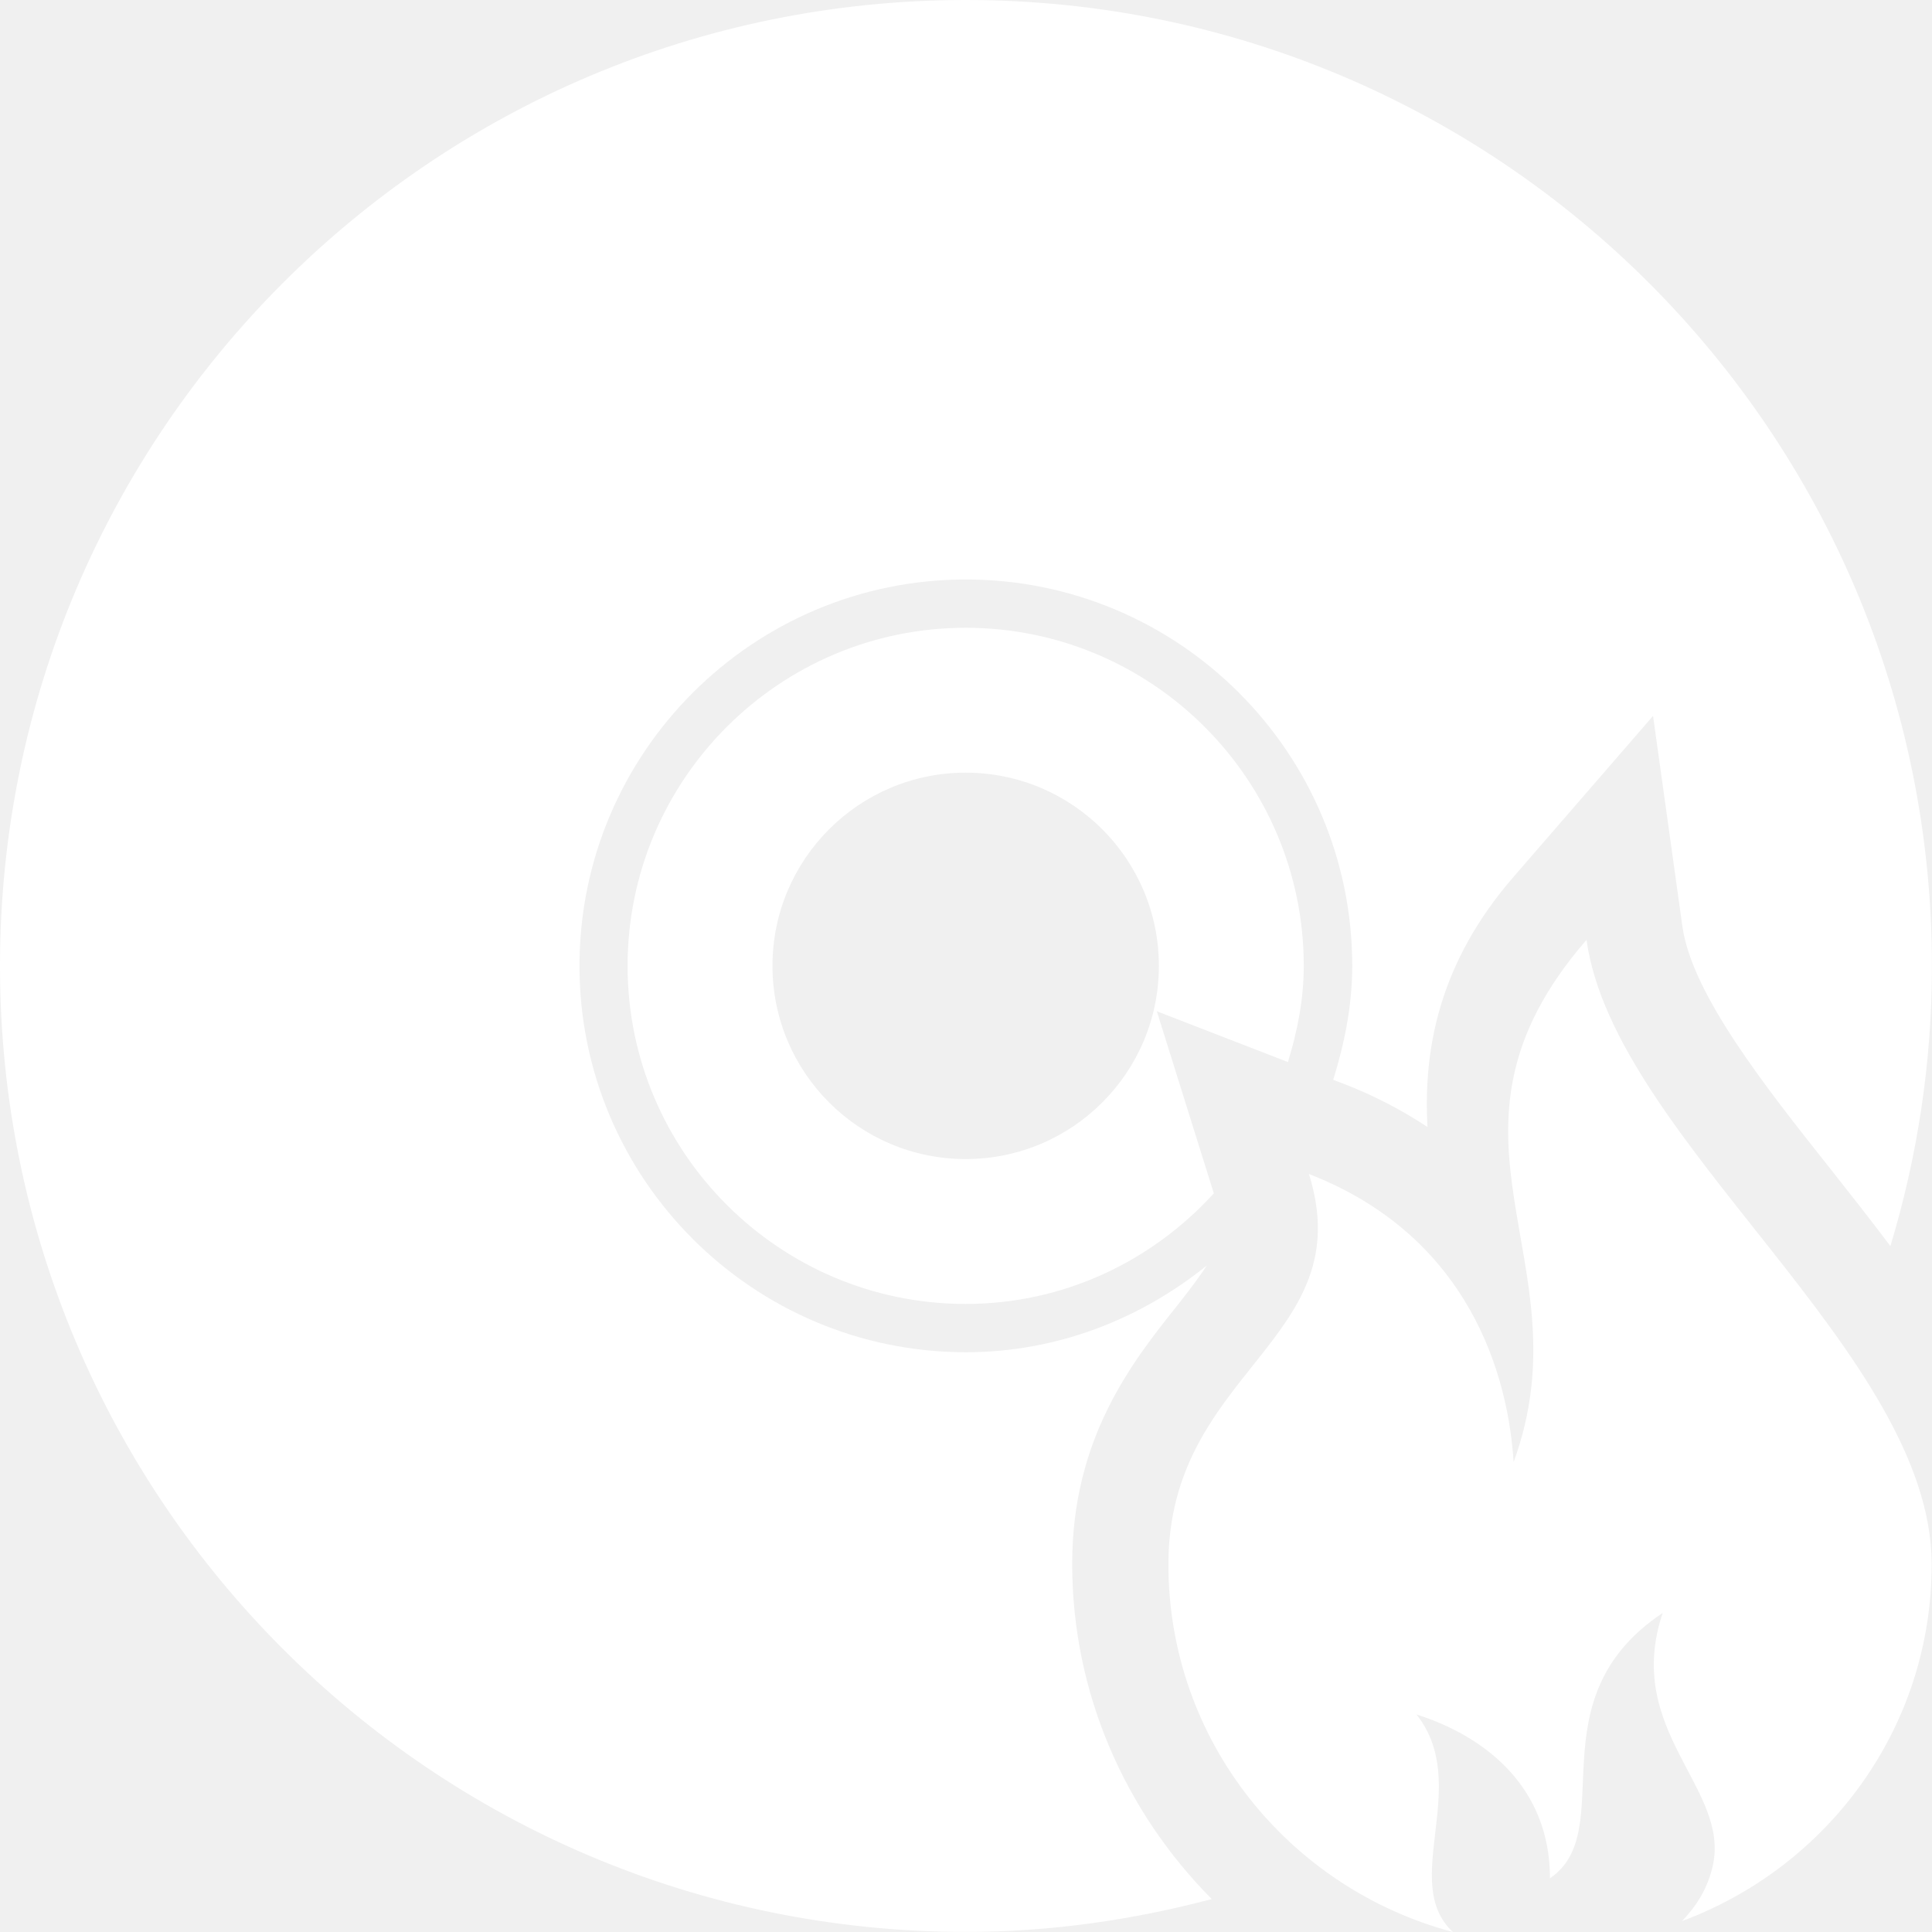
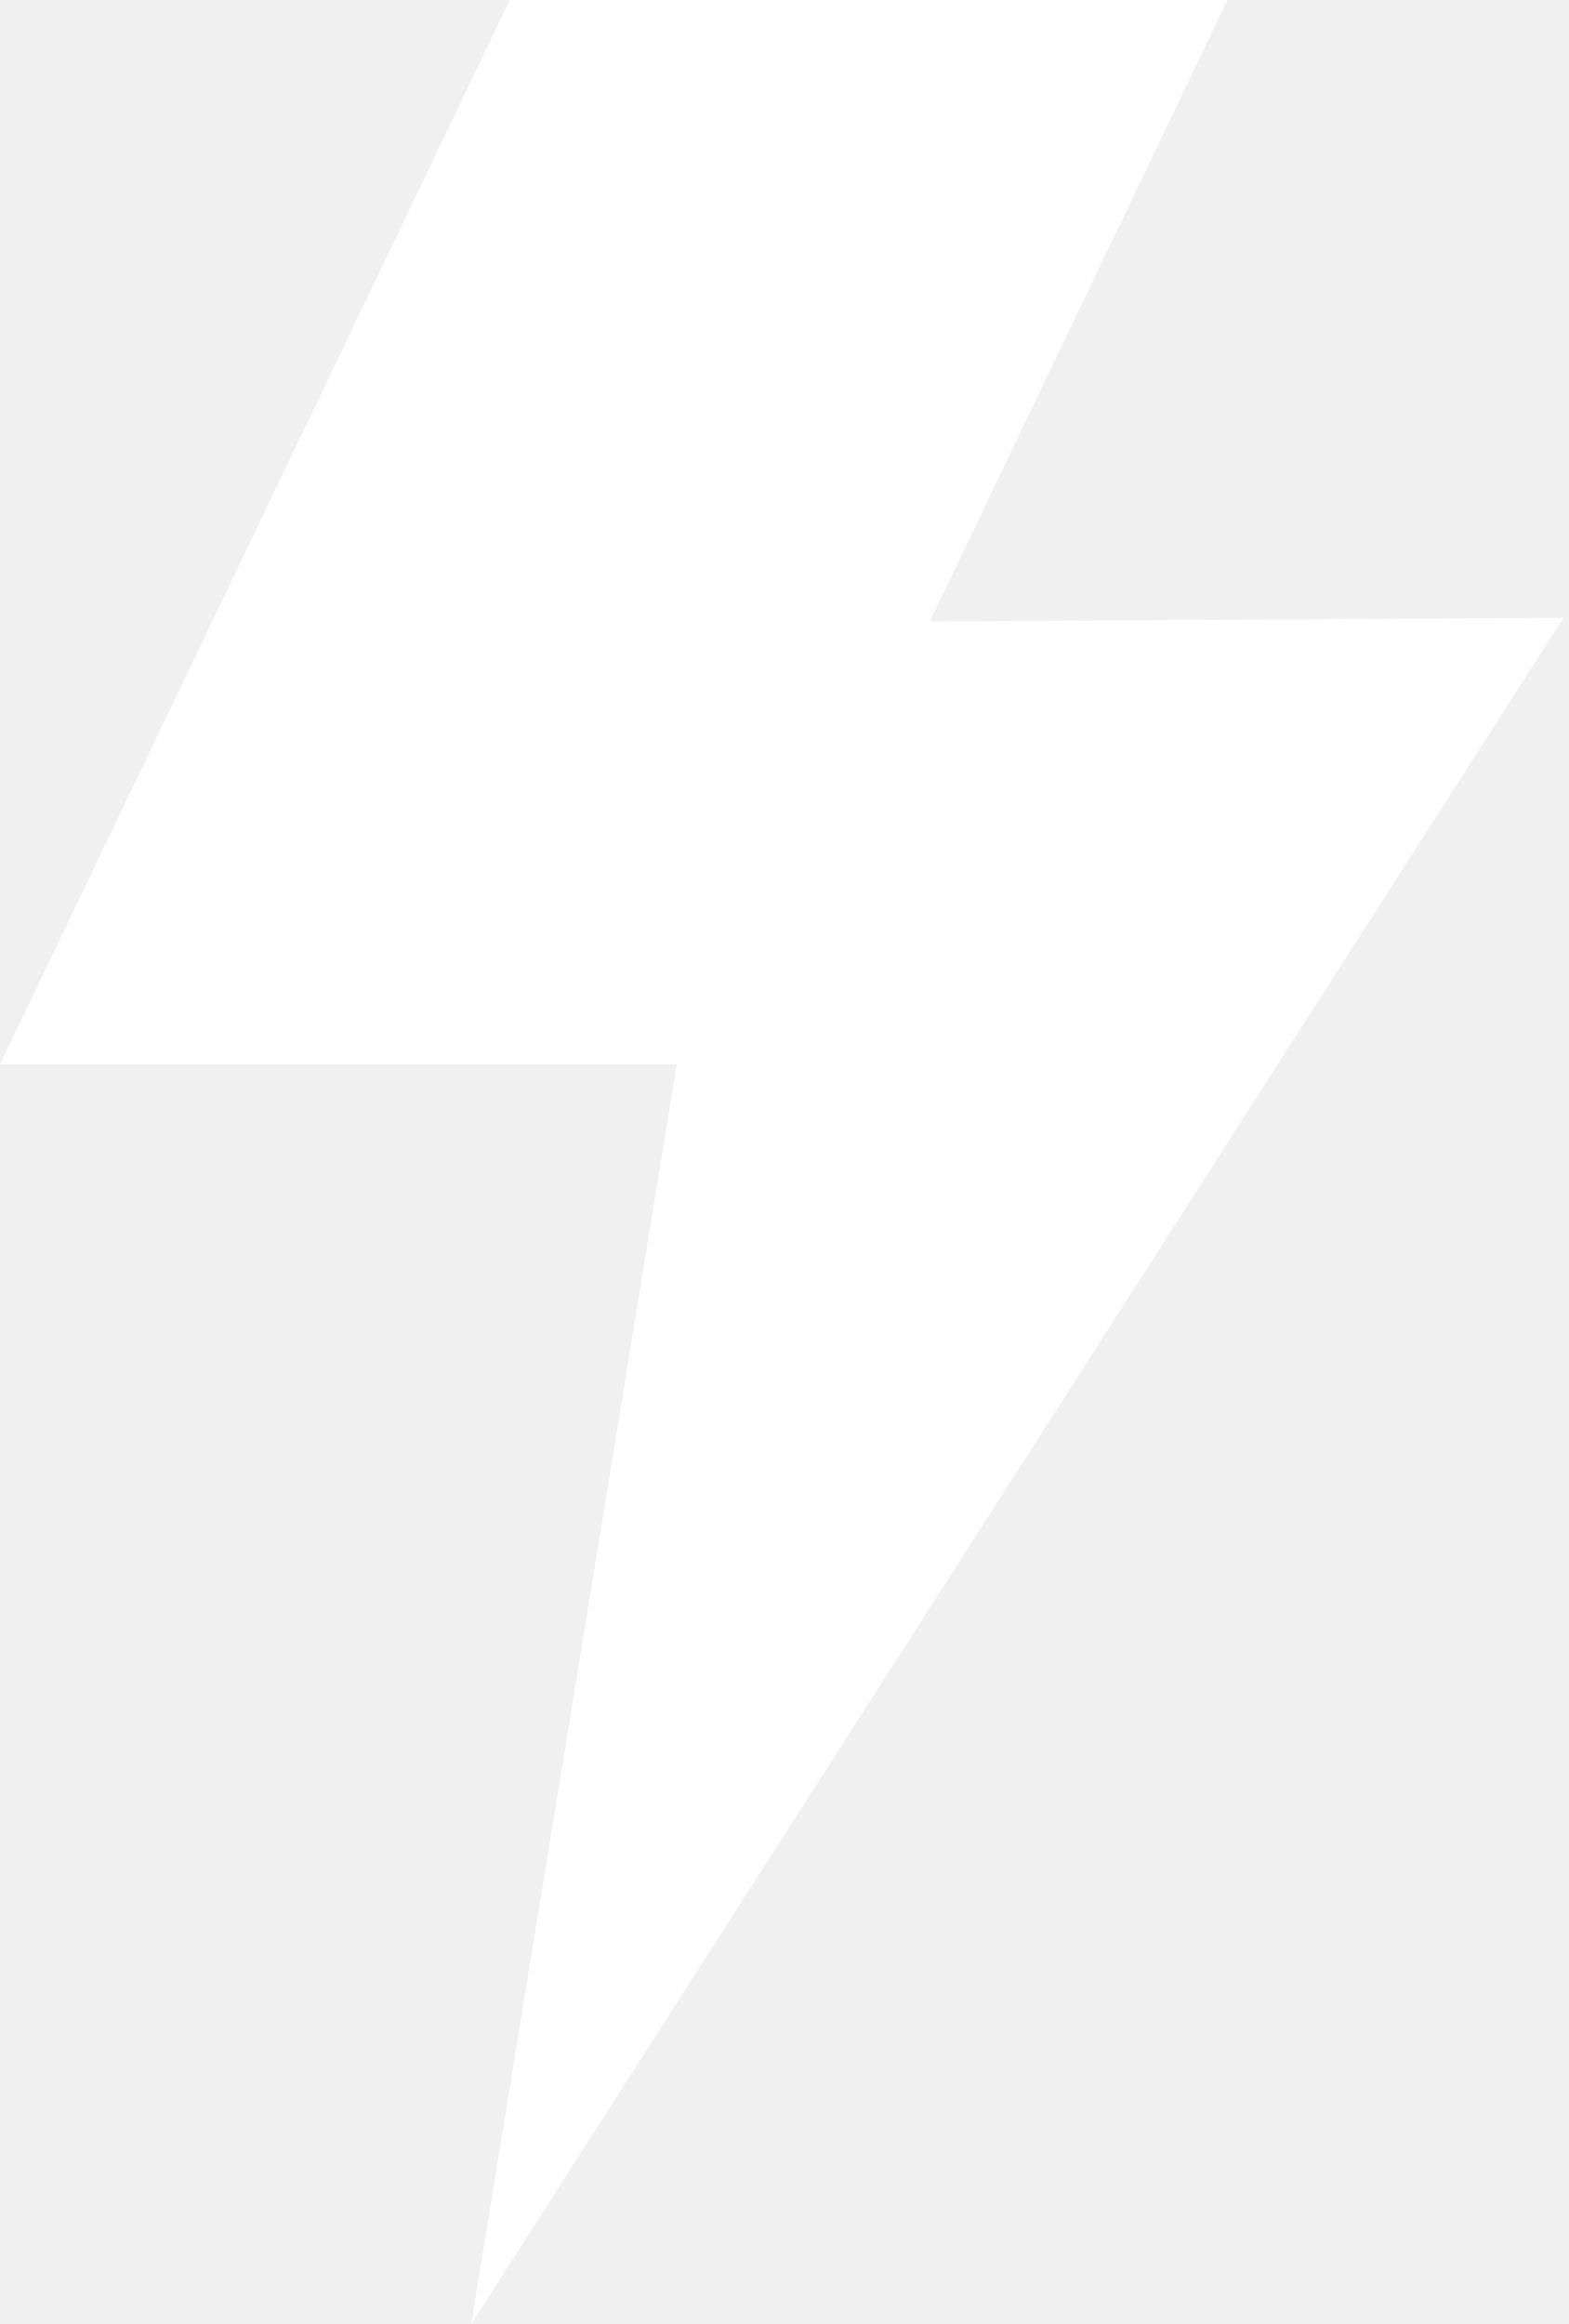
- <svg xmlns="http://www.w3.org/2000/svg" version="1.1" id="Capa_1" x="0px" y="0px" viewBox="500.028 0 999.944 999.986" enable-background="new 500.028 0 999.944 999.986" xml:space="preserve">
-   <g>
-     <g>
-       <path fill="#FFFFFF" d="M1174.844,499.923c0-96.492-78.443-174.991-174.991-174.991c-96.492,0-174.991,78.498-174.991,174.991    s78.498,174.991,174.991,174.991c50.949,0,96.548-22.254,128.442-57.25l-29.505-94.243l67.853,26.292    C1171.491,533.927,1174.844,517.428,1174.844,499.923z M999.853,599.922c-55.196,0-99.999-44.802-99.999-99.999    s44.802-99.999,99.999-99.999c55.196,0,99.999,44.802,99.999,99.999S1055.091,599.922,999.853,599.922z" />
-       <path fill="#FFFFFF" d="M1109.296,675.808c7.055-8.843,11.693-15.255,15.395-20.802c-34.353,27.647-77.339,44.9-124.74,44.9    c-110.295,0-199.983-89.689-199.983-199.983S889.656,299.94,999.951,299.94s199.983,89.689,199.983,199.983    c0,20.648-4.051,40.248-9.849,58.996l5.7,2.151c15.395,5.951,29.854,13.495,43.098,22.255    c-2.249-40.542,6.147-85.302,44.649-129.587l72.1-83.192l15.2,108.995c4.904,34.995,42.847,82.899,76.389,125.187    c10.505,13.3,21.053,26.655,31.251,40.248c13.9-45.948,21.5-94.592,21.5-144.997C1499.972,223.886,1276.128,0,999.993,0    S500.028,223.886,500.028,499.979s223.83,499.965,499.965,499.965c44.048,0,86.489-6.245,127.24-17.002    c-44.802-45.096-72.24-106.593-72.24-173.286C1054.896,744.206,1086.245,704.712,1109.296,675.808z" />
-       <path fill="#FFFFFF" d="M1283.476,756.709c-3.604-54.791-29.603-119.445-105.95-149.048    c26.948,86.252-72.743,101.438-72.743,202.037c0,91.589,62.698,167.838,147.246,190.288c-27.843-25.845,10.1-76.096-18.846-112.6    c36.35,11.553,69.097,38.153,69.097,84.799c36.392-24.755-8.955-92.497,58.354-137.341    c-20.592,61.092,34.995,90.639,25.901,130.887c-2.654,11.805-8.494,20.899-15.898,28.597    c75.243-27.954,129.196-99.691,129.196-184.644c0-109.093-164.289-219.933-178.637-323.228    C1233.183,587.921,1321.782,652.017,1283.476,756.709z" />
+ <svg xmlns="http://www.w3.org/2000/svg" width="27px" height="40px" viewBox="0 0 27 40" version="1.1">
+   <defs />
+   <g id="Steps" stroke="none" stroke-width="1" fill="none" fill-rule="evenodd">
+     <g id="Step-3/flash-image/flash-default-Copy" transform="translate(-692, -168)" fill="#FFFFFF">
+       <g id="main-UI" transform="translate(62, 55)">
+         <g id="Group-2" transform="translate(91, 111)">
+           <g id="Group-8" transform="translate(467, 2)">
+             <path d="M88.005,10.697 L93.129,0 L80.775,0 L72,18.319 L83.649,18.319 L80.111,40 L98.915,10.633 L88.005,10.697 Z" id="Combined-Shape" />
+           </g>
+         </g>
+       </g>
    </g>
  </g>
</svg>
